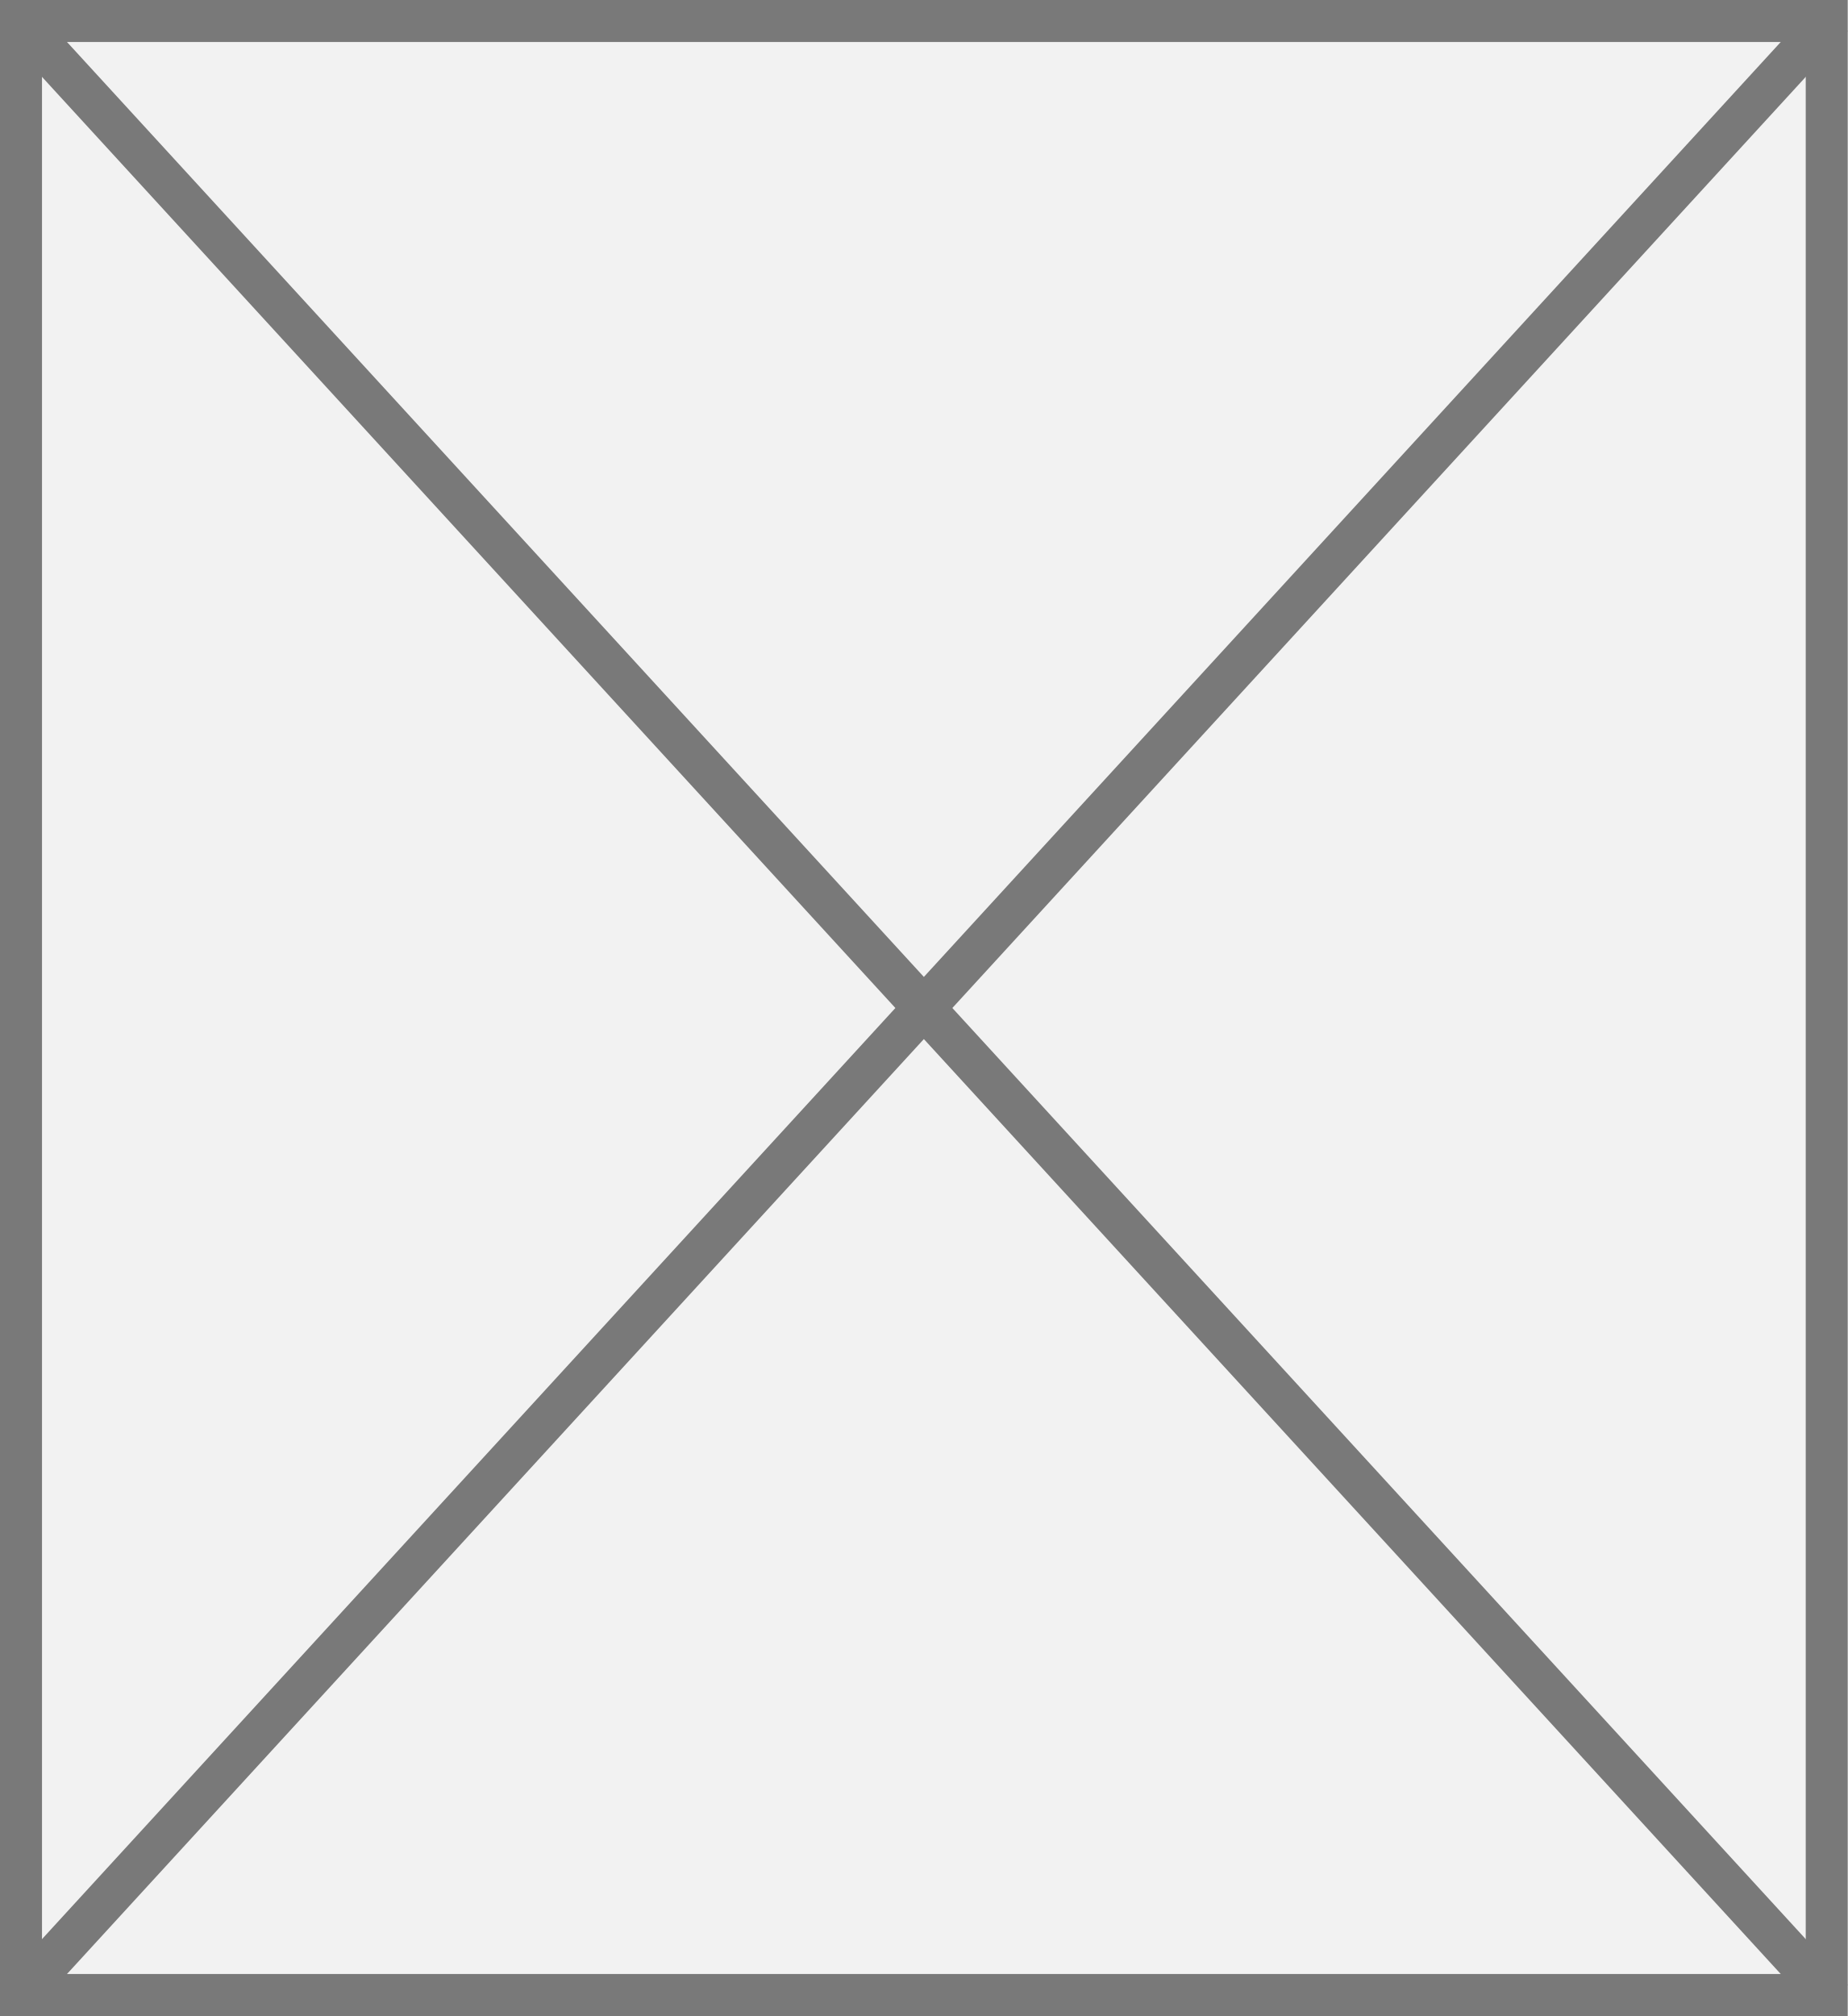
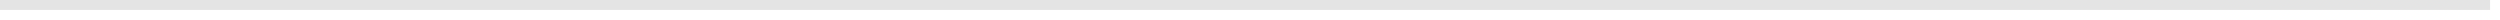
- <svg xmlns="http://www.w3.org/2000/svg" version="1.1" width="44px" height="48px">
-   <g transform="matrix(1 0 0 1 -1180 -1008 )">
-     <path d="M 1180.5 1008.5  L 1223.5 1008.5  L 1223.5 1055.5  L 1180.5 1055.5  L 1180.5 1008.5  Z " fill-rule="nonzero" fill="#f2f2f2" stroke="none" />
-     <path d="M 1180.5 1008.5  L 1223.5 1008.5  L 1223.5 1055.5  L 1180.5 1055.5  L 1180.5 1008.5  Z " stroke-width="1" stroke="#797979" fill="none" />
-     <path d="M 1180.369 1008.402  L 1223.631 1055.598  M 1223.631 1008.402  L 1180.369 1055.598  " stroke-width="1" stroke="#797979" fill="none" />
+ <svg xmlns="http://www.w3.org/2000/svg" version="1.1" width="252px" height="2px">
+   <g transform="matrix(1 0 0 1 -135 -1293 )">
+     <path d="M 135 1293.5  L 386 1293.5  " stroke-width="1" stroke="#e4e4e4" fill="none" />
  </g>
</svg>
